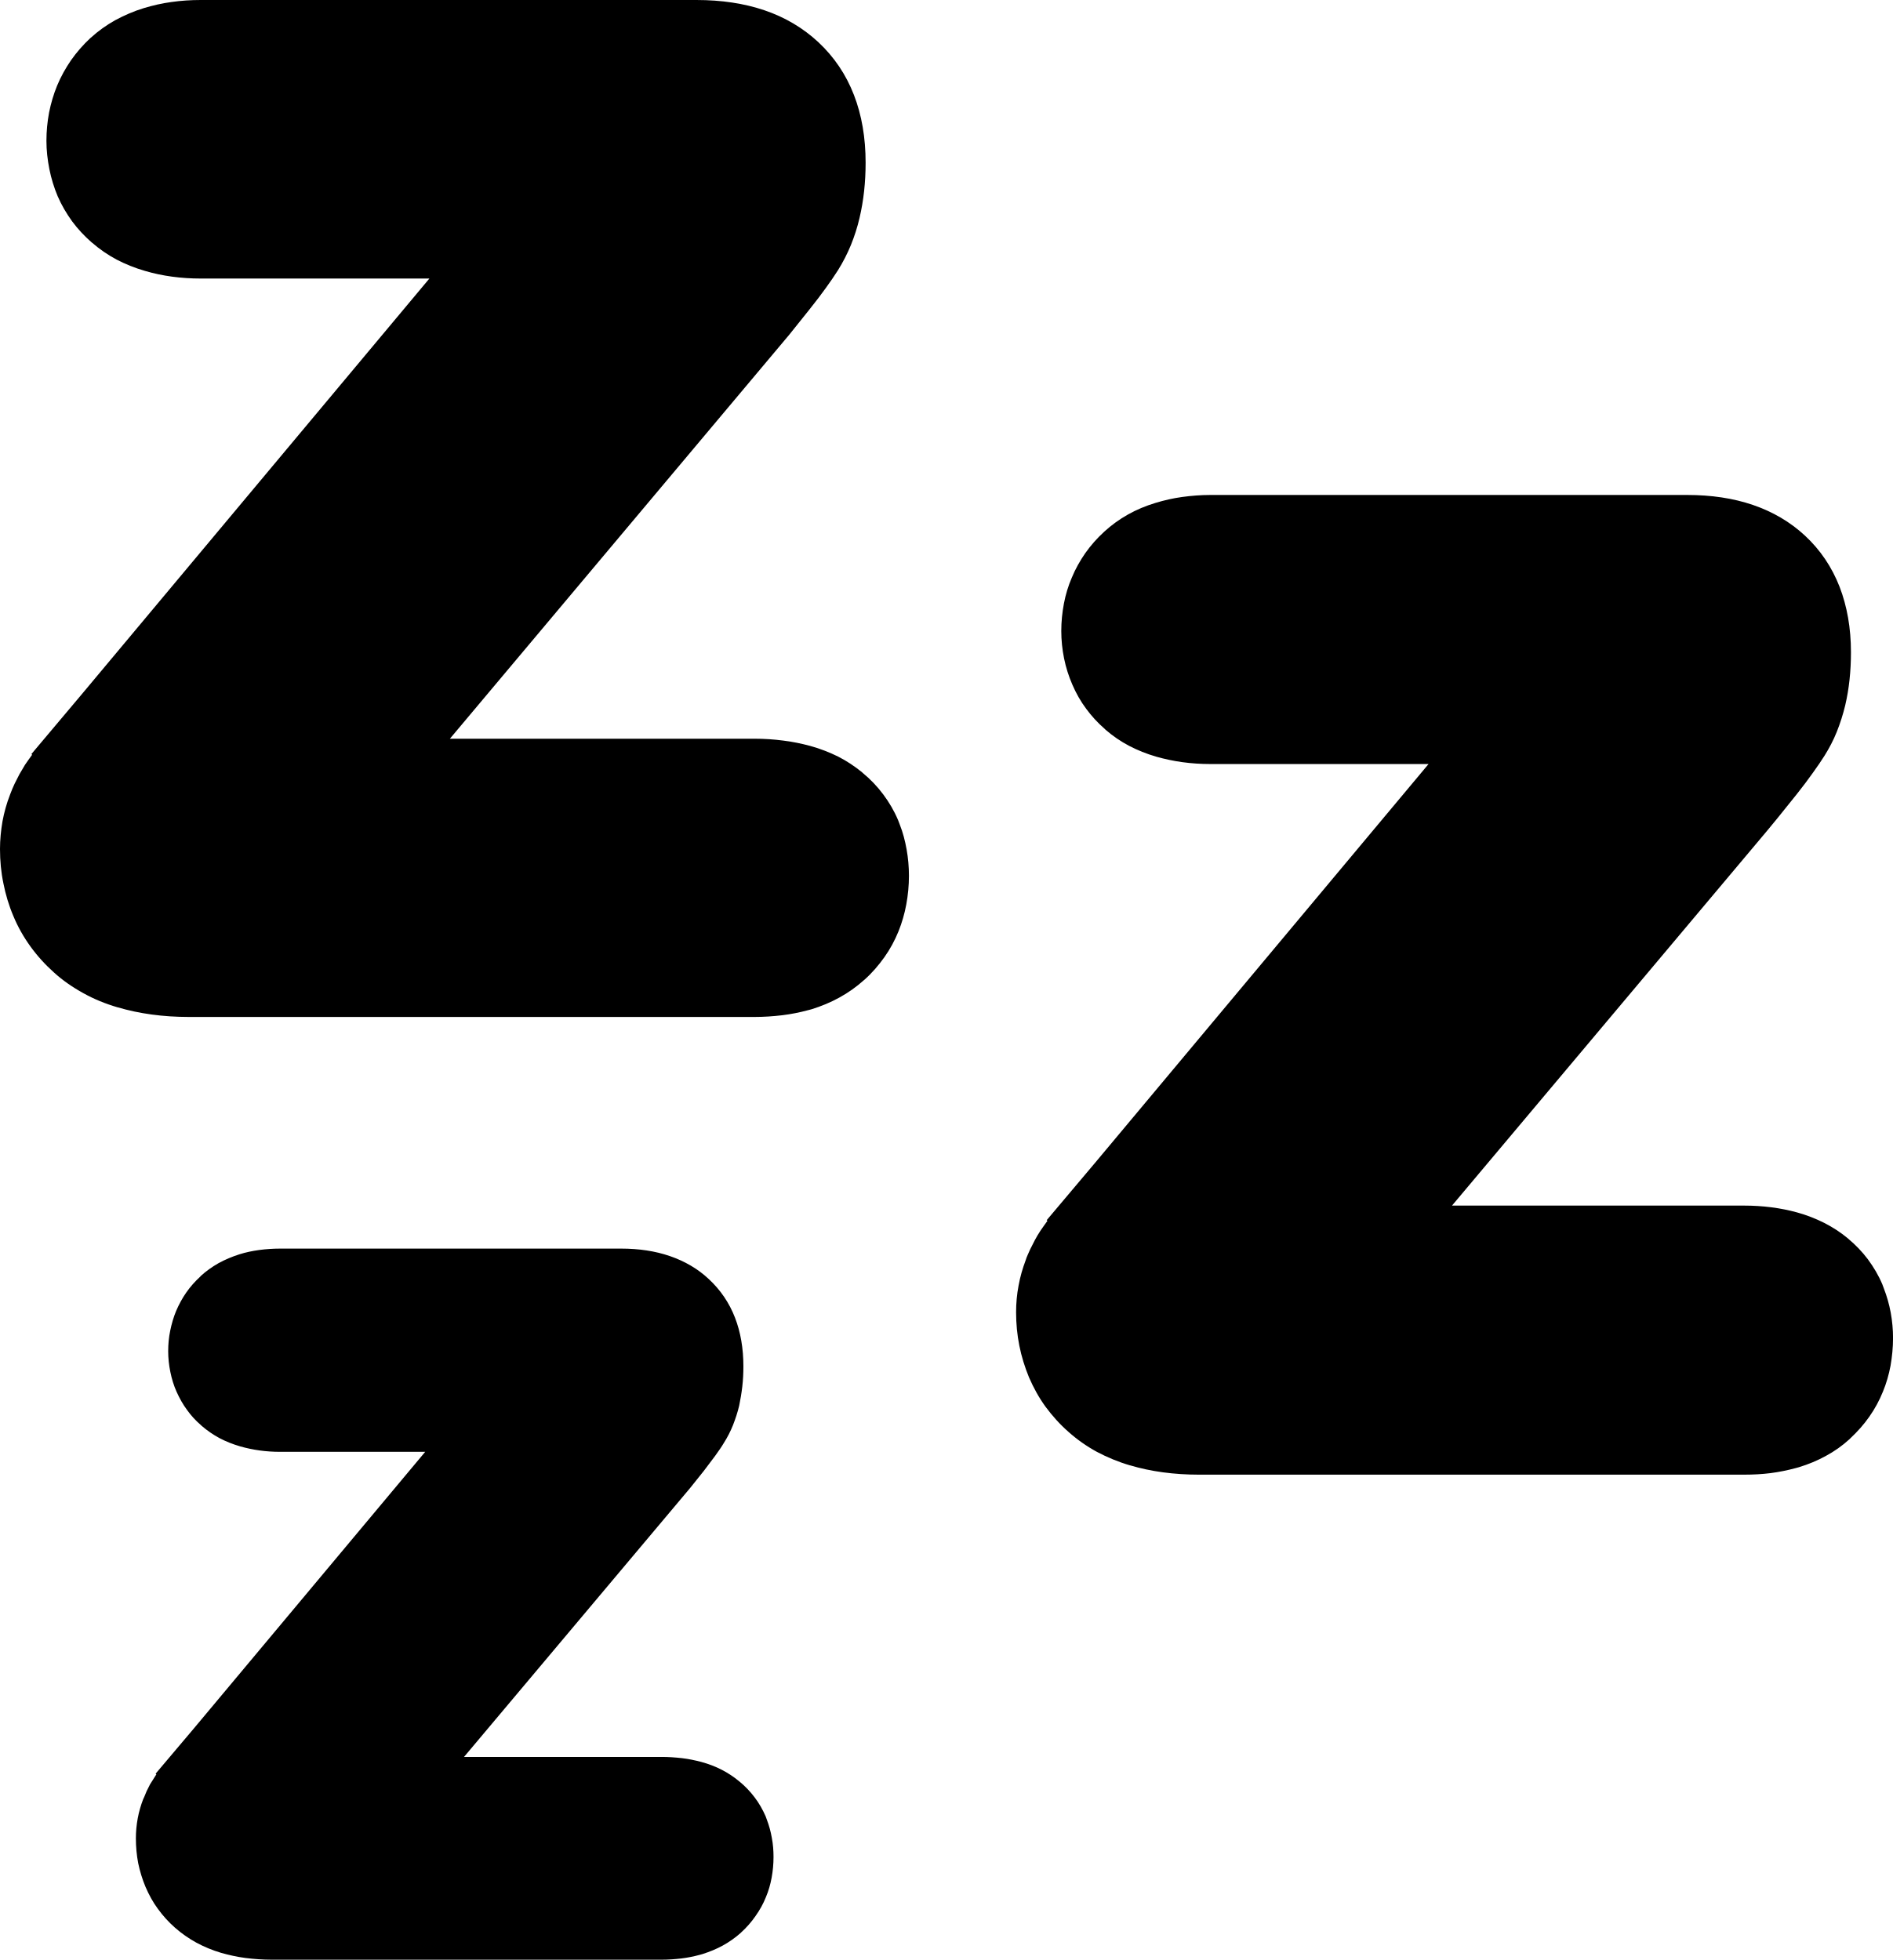
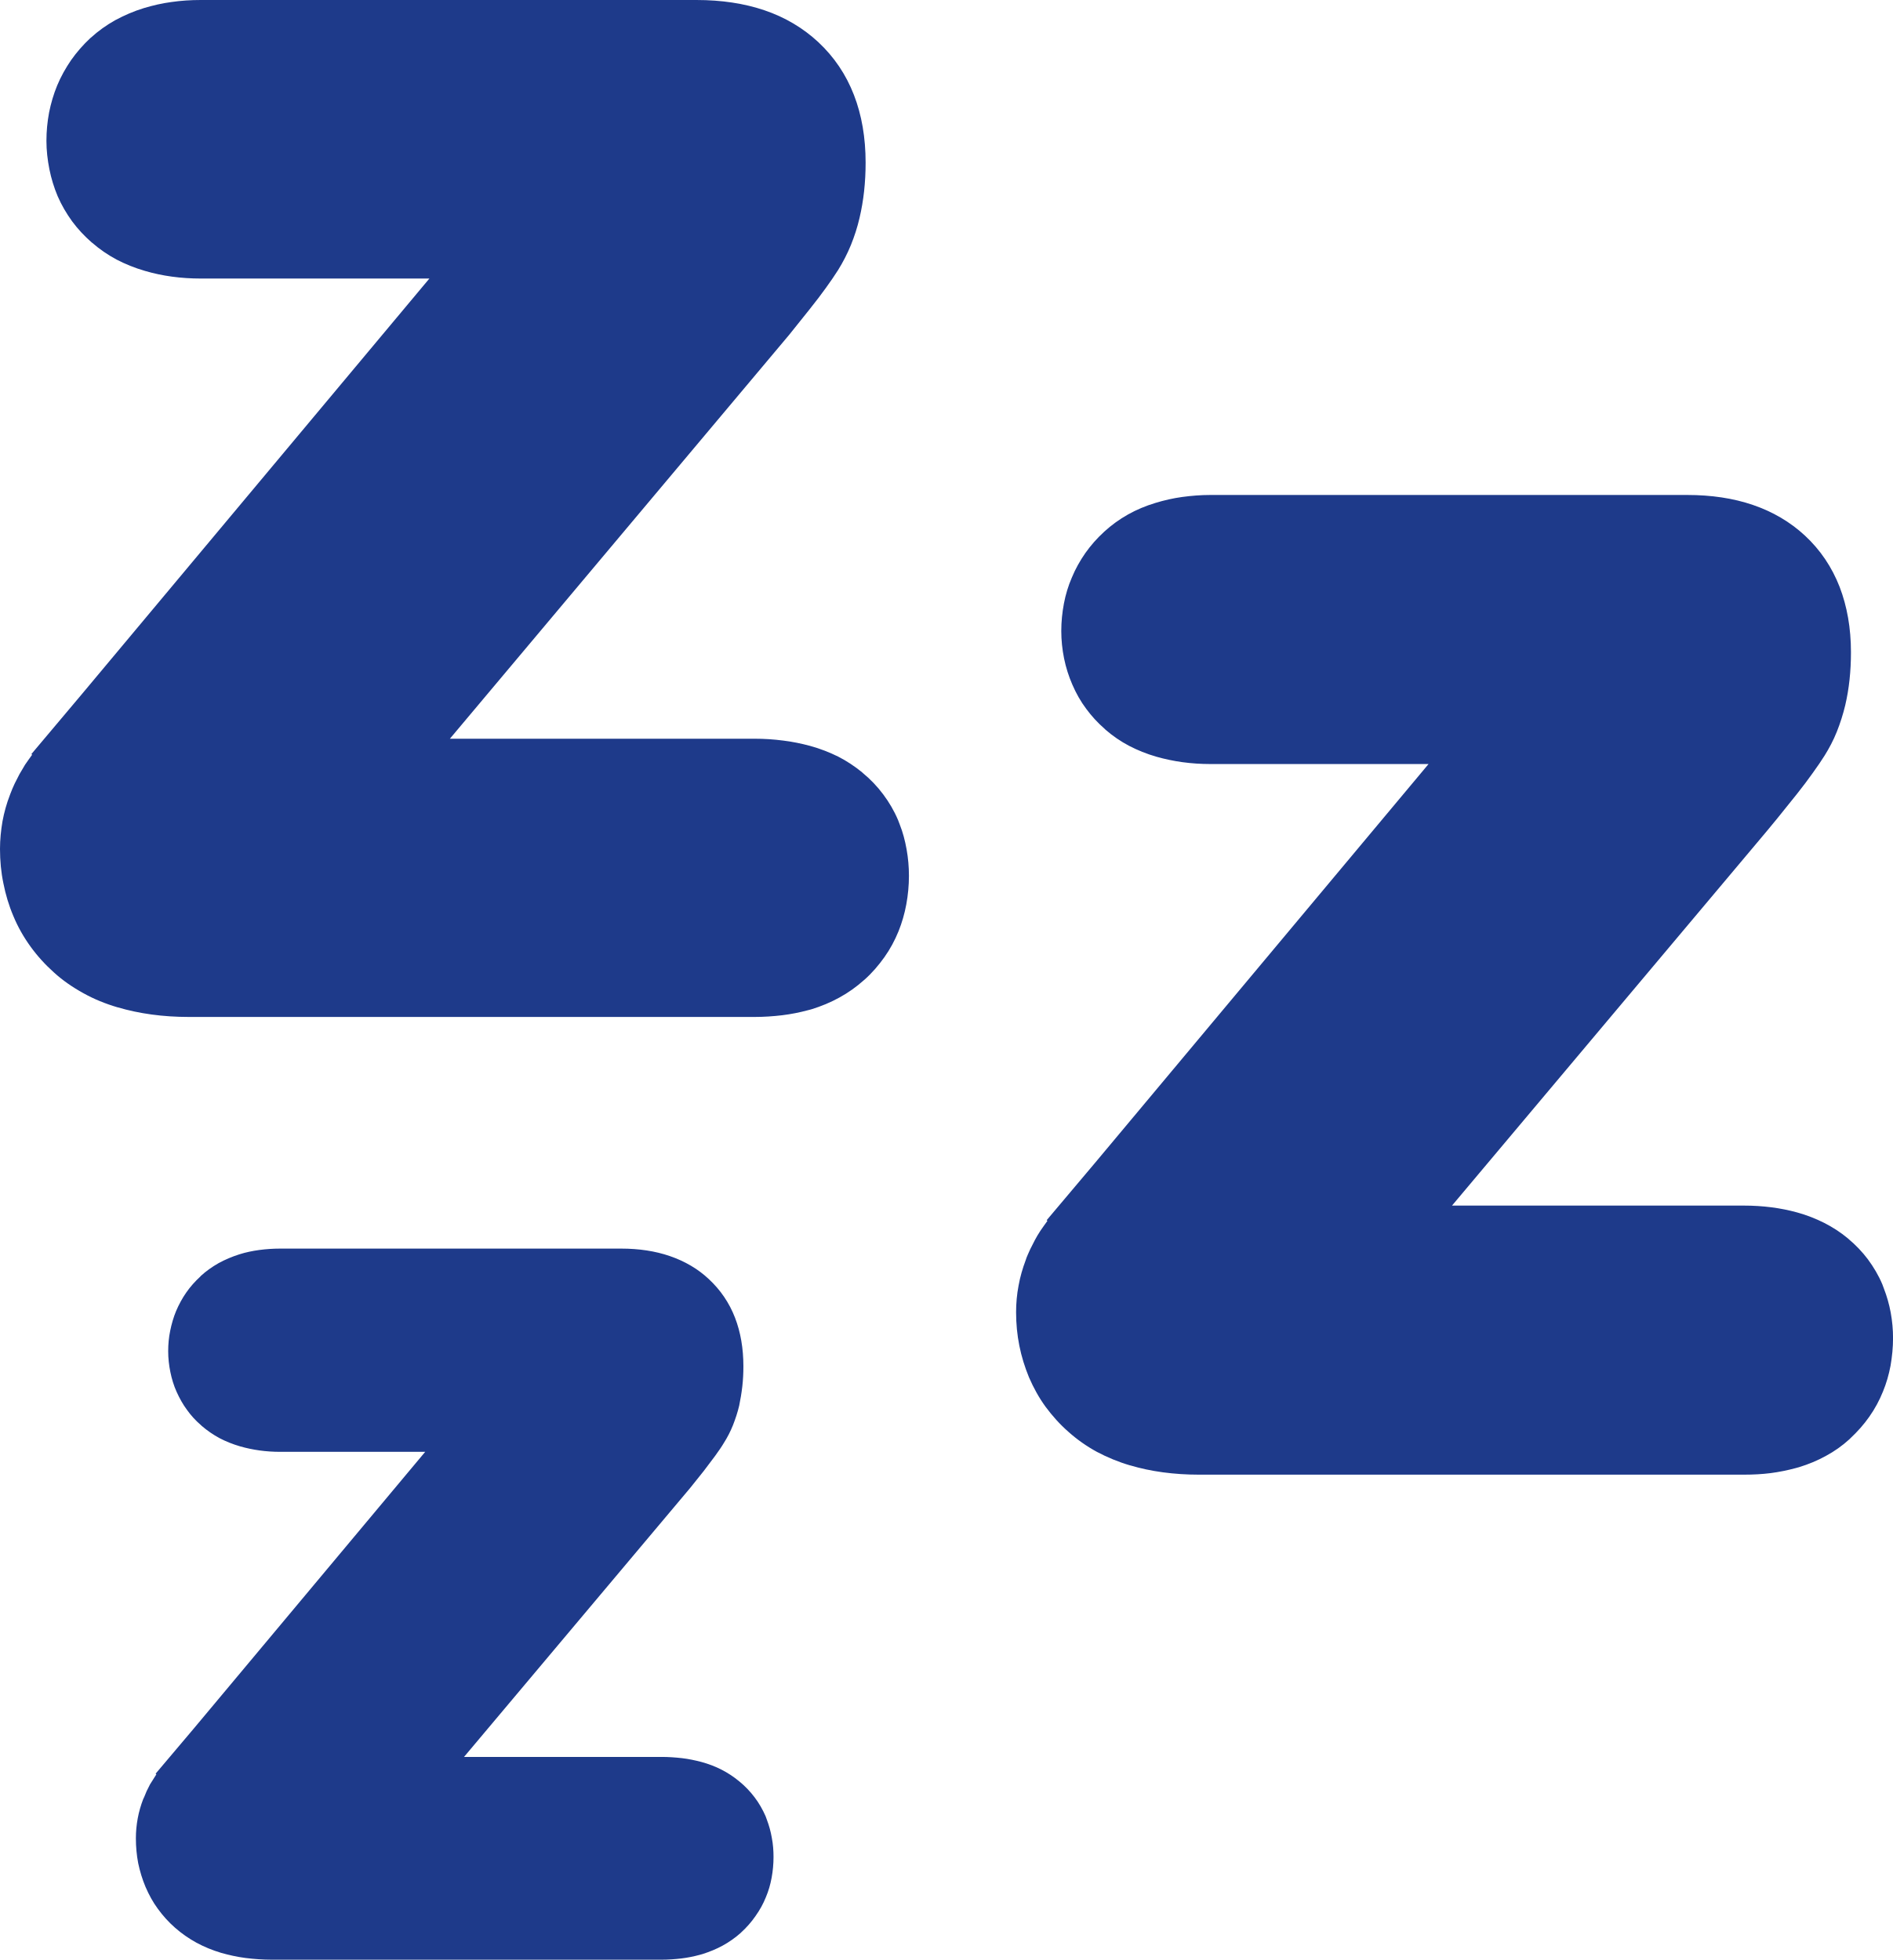
- <svg xmlns="http://www.w3.org/2000/svg" version="1.1" id="Layer_1" x="0px" y="0px" viewBox="0 0 121.85 126.24" style="enable-background:new 0 0 121.85 126.24" xml:space="preserve">
+ <svg xmlns="http://www.w3.org/2000/svg" fill="#1e3a8a" version="1.1" id="Layer_1" x="0px" y="0px" viewBox="0 0 121.85 126.24" style="enable-background:new 0 0 121.85 126.24" xml:space="preserve">
  <g>
    <path d="M5.27,44.71l22.38-26.77H12.93c-1.27,0-2.47-0.16-3.59-0.49c-0.66-0.19-1.27-0.44-1.83-0.73c-0.56-0.3-1.09-0.66-1.57-1.08 l-0.03-0.02c-0.48-0.42-0.9-0.87-1.27-1.37c-0.36-0.5-0.68-1.04-0.93-1.62C3.48,12.08,3.3,11.5,3.18,10.9 c-0.12-0.61-0.19-1.22-0.19-1.83c0-0.62,0.06-1.23,0.17-1.82c0.12-0.6,0.29-1.18,0.52-1.74c0.24-0.58,0.55-1.13,0.9-1.64 c0.36-0.51,0.77-0.98,1.24-1.42l0.04-0.03c0.47-0.43,0.99-0.8,1.56-1.12C8,0.99,8.61,0.72,9.27,0.52c0.57-0.17,1.16-0.31,1.77-0.39 C11.66,0.04,12.29,0,12.93,0h31.91c1.62,0,3.08,0.22,4.38,0.66c1.33,0.45,2.49,1.14,3.47,2.05c1.02,0.95,1.79,2.09,2.3,3.41 c0.5,1.29,0.75,2.75,0.75,4.36c0,1.26-0.13,2.45-0.39,3.55c-0.14,0.61-0.33,1.19-0.56,1.76c-0.23,0.56-0.51,1.1-0.82,1.6 c-0.22,0.35-0.49,0.74-0.8,1.17c-0.27,0.38-0.63,0.85-1.06,1.39l-1.28,1.6L28.97,47.58h19.64c0.61,0,1.22,0.04,1.83,0.12 c0.58,0.07,1.16,0.19,1.72,0.34c0.66,0.18,1.26,0.42,1.81,0.69c0.55,0.28,1.06,0.62,1.54,1.01l0.03,0.03 c0.51,0.42,0.95,0.88,1.33,1.39c0.39,0.52,0.71,1.07,0.96,1.66l0.11,0.29c0.2,0.5,0.34,1.04,0.44,1.6c0.1,0.56,0.15,1.13,0.15,1.7 c0,0.62-0.06,1.24-0.17,1.84c-0.11,0.6-0.28,1.18-0.5,1.73c-0.24,0.59-0.54,1.15-0.91,1.67c-0.37,0.52-0.79,1.01-1.27,1.44 l-0.06,0.05c-0.47,0.42-1,0.8-1.57,1.11c-0.56,0.31-1.16,0.56-1.81,0.76l-0.23,0.06c-0.52,0.14-1.07,0.25-1.64,0.32 c-0.59,0.07-1.19,0.11-1.78,0.11H12.16c-1.66,0-3.19-0.21-4.58-0.62l-0.01,0c-0.78-0.23-1.52-0.53-2.2-0.91 c-0.69-0.38-1.33-0.82-1.89-1.33c-0.57-0.51-1.08-1.07-1.52-1.68c-0.44-0.61-0.81-1.26-1.1-1.96c-0.29-0.68-0.5-1.39-0.64-2.1 C0.07,56.19,0,55.44,0,54.68c0-0.59,0.06-1.19,0.16-1.78c0.11-0.59,0.27-1.16,0.48-1.7l0.03-0.08c0.08-0.21,0.17-0.43,0.27-0.64 l0.31-0.61l0.36-0.61c0.15-0.21,0.3-0.44,0.46-0.65l-0.05-0.04L5.27,44.71L5.27,44.71z M12.48,111.33l14.9-17.82h-9.34 c-0.91,0-1.76-0.12-2.57-0.35c-0.48-0.14-0.93-0.32-1.33-0.53c-0.41-0.22-0.8-0.49-1.15-0.79l-0.05-0.05 c-0.34-0.29-0.64-0.62-0.89-0.97c-0.27-0.36-0.49-0.76-0.68-1.18c-0.18-0.4-0.31-0.83-0.4-1.27c-0.09-0.44-0.14-0.89-0.14-1.34 c0-0.45,0.04-0.89,0.13-1.32c0.09-0.44,0.21-0.86,0.38-1.27c0.18-0.42,0.4-0.83,0.66-1.2c0.25-0.36,0.56-0.71,0.91-1.03l0.01-0.02 c0.35-0.32,0.73-0.59,1.15-0.83c0.42-0.23,0.87-0.42,1.34-0.57c0.41-0.13,0.84-0.22,1.28-0.28c0.45-0.06,0.9-0.09,1.35-0.09h21.96 c1.15,0,2.2,0.16,3.13,0.48c0.96,0.33,1.81,0.82,2.52,1.49c0.74,0.69,1.31,1.52,1.68,2.48c0.36,0.93,0.54,1.98,0.54,3.13 c0,0.43-0.02,0.86-0.07,1.3c-0.05,0.43-0.12,0.84-0.2,1.23c-0.1,0.43-0.24,0.85-0.4,1.26c-0.16,0.4-0.36,0.79-0.59,1.15 c-0.14,0.24-0.33,0.51-0.56,0.83l-0.73,0.97l-0.88,1.1l-14.56,17.32h12.73c0.43,0,0.86,0.03,1.31,0.08 c0.43,0.05,0.84,0.14,1.23,0.24c0.48,0.13,0.92,0.3,1.31,0.5c0.41,0.21,0.79,0.46,1.15,0.76c0.37,0.3,0.7,0.65,0.98,1.02 c0.29,0.38,0.52,0.79,0.71,1.22l0.08,0.22c0.14,0.37,0.25,0.76,0.32,1.17c0.08,0.41,0.11,0.83,0.11,1.23 c0,0.45-0.04,0.89-0.12,1.33c-0.08,0.44-0.2,0.86-0.37,1.26c-0.17,0.43-0.4,0.84-0.67,1.22c-0.27,0.39-0.58,0.74-0.92,1.05 l-0.04,0.04c-0.35,0.31-0.73,0.58-1.15,0.81c-0.4,0.22-0.84,0.4-1.31,0.55l-0.18,0.05c-0.37,0.1-0.76,0.18-1.17,0.23 c-0.43,0.05-0.86,0.08-1.27,0.08H17.5c-0.57,0-1.13-0.04-1.69-0.11c-0.55-0.07-1.07-0.19-1.57-0.33c-0.57-0.17-1.1-0.39-1.6-0.66 c-0.49-0.27-0.95-0.59-1.37-0.96c-0.42-0.37-0.78-0.77-1.1-1.21c-0.32-0.43-0.58-0.91-0.8-1.42c-0.21-0.5-0.36-1-0.47-1.52 c-0.1-0.52-0.15-1.06-0.15-1.61c0-0.42,0.04-0.86,0.12-1.29c0.08-0.43,0.2-0.84,0.35-1.23c0.08-0.15,0.15-0.35,0.22-0.51l0.22-0.44 l0.41-0.65l-0.05-0.04L12.48,111.33L12.48,111.33z M70.52,74.89l21.47-25.68H77.93c-0.6,0-1.2-0.04-1.79-0.12 c-0.58-0.08-1.14-0.2-1.67-0.35c-0.63-0.18-1.22-0.42-1.76-0.7c-0.55-0.29-1.06-0.64-1.52-1.04l-0.06-0.06 c-0.45-0.39-0.84-0.82-1.18-1.28c-0.36-0.48-0.66-1.01-0.9-1.57c-0.23-0.53-0.41-1.09-0.53-1.68c-0.12-0.59-0.18-1.18-0.18-1.77 c0-0.6,0.06-1.19,0.17-1.77c0.11-0.58,0.28-1.14,0.51-1.67c0.23-0.56,0.53-1.09,0.87-1.58c0.34-0.48,0.74-0.94,1.2-1.36l0.02-0.02 c0.46-0.42,0.97-0.79,1.52-1.1c0.55-0.31,1.15-0.56,1.78-0.75c0.56-0.17,1.13-0.3,1.71-0.38c0.59-0.08,1.2-0.13,1.82-0.13h30.7 c1.56,0,2.97,0.21,4.23,0.64c1.29,0.44,2.41,1.1,3.36,1.98c0.99,0.92,1.73,2.02,2.23,3.3c0.48,1.25,0.73,2.65,0.73,4.21 c0,1.22-0.12,2.36-0.37,3.42c-0.14,0.58-0.32,1.15-0.54,1.7c-0.22,0.55-0.49,1.06-0.79,1.54c-0.2,0.32-0.46,0.7-0.77,1.13 c-0.29,0.41-0.63,0.86-1.01,1.34l-1.23,1.53c-0.38,0.47-0.84,1.02-1.38,1.66l-19.6,23.32h18.8c1.22,0,2.37,0.15,3.42,0.44 c0.62,0.17,1.2,0.4,1.74,0.67c0.55,0.28,1.06,0.61,1.53,1l0.02,0.02c0.49,0.41,0.91,0.85,1.27,1.33c0.37,0.5,0.69,1.04,0.93,1.61 l0.1,0.27c0.19,0.49,0.34,1.01,0.44,1.55c0.1,0.55,0.15,1.1,0.15,1.64c0,0.6-0.06,1.2-0.16,1.78c-0.11,0.58-0.27,1.14-0.49,1.67 c-0.23,0.57-0.52,1.11-0.88,1.62c-0.35,0.5-0.76,0.96-1.22,1.39l-0.06,0.06c-0.46,0.42-0.97,0.78-1.51,1.07 c-0.54,0.3-1.12,0.54-1.74,0.73l-0.22,0.06c-0.52,0.14-1.06,0.25-1.6,0.32c-0.55,0.07-1.12,0.1-1.71,0.1H77.19 c-0.78,0-1.55-0.05-2.3-0.15c-0.74-0.1-1.45-0.25-2.12-0.45l-0.01,0c-0.75-0.22-1.47-0.52-2.13-0.87 c-0.66-0.36-1.27-0.79-1.82-1.28c-0.56-0.49-1.05-1.04-1.48-1.62c-0.43-0.59-0.78-1.23-1.07-1.9c-0.27-0.66-0.48-1.33-0.62-2.03 c-0.14-0.7-0.21-1.42-0.21-2.16c0-0.57,0.05-1.15,0.16-1.72c0.1-0.56,0.26-1.11,0.46-1.64c0.05-0.19,0.21-0.51,0.29-0.7l0.3-0.59 c0.1-0.19,0.22-0.39,0.35-0.59c0.15-0.21,0.3-0.44,0.46-0.65l-0.05-0.04L70.52,74.89L70.52,74.89z" />
  </g>
</svg>
